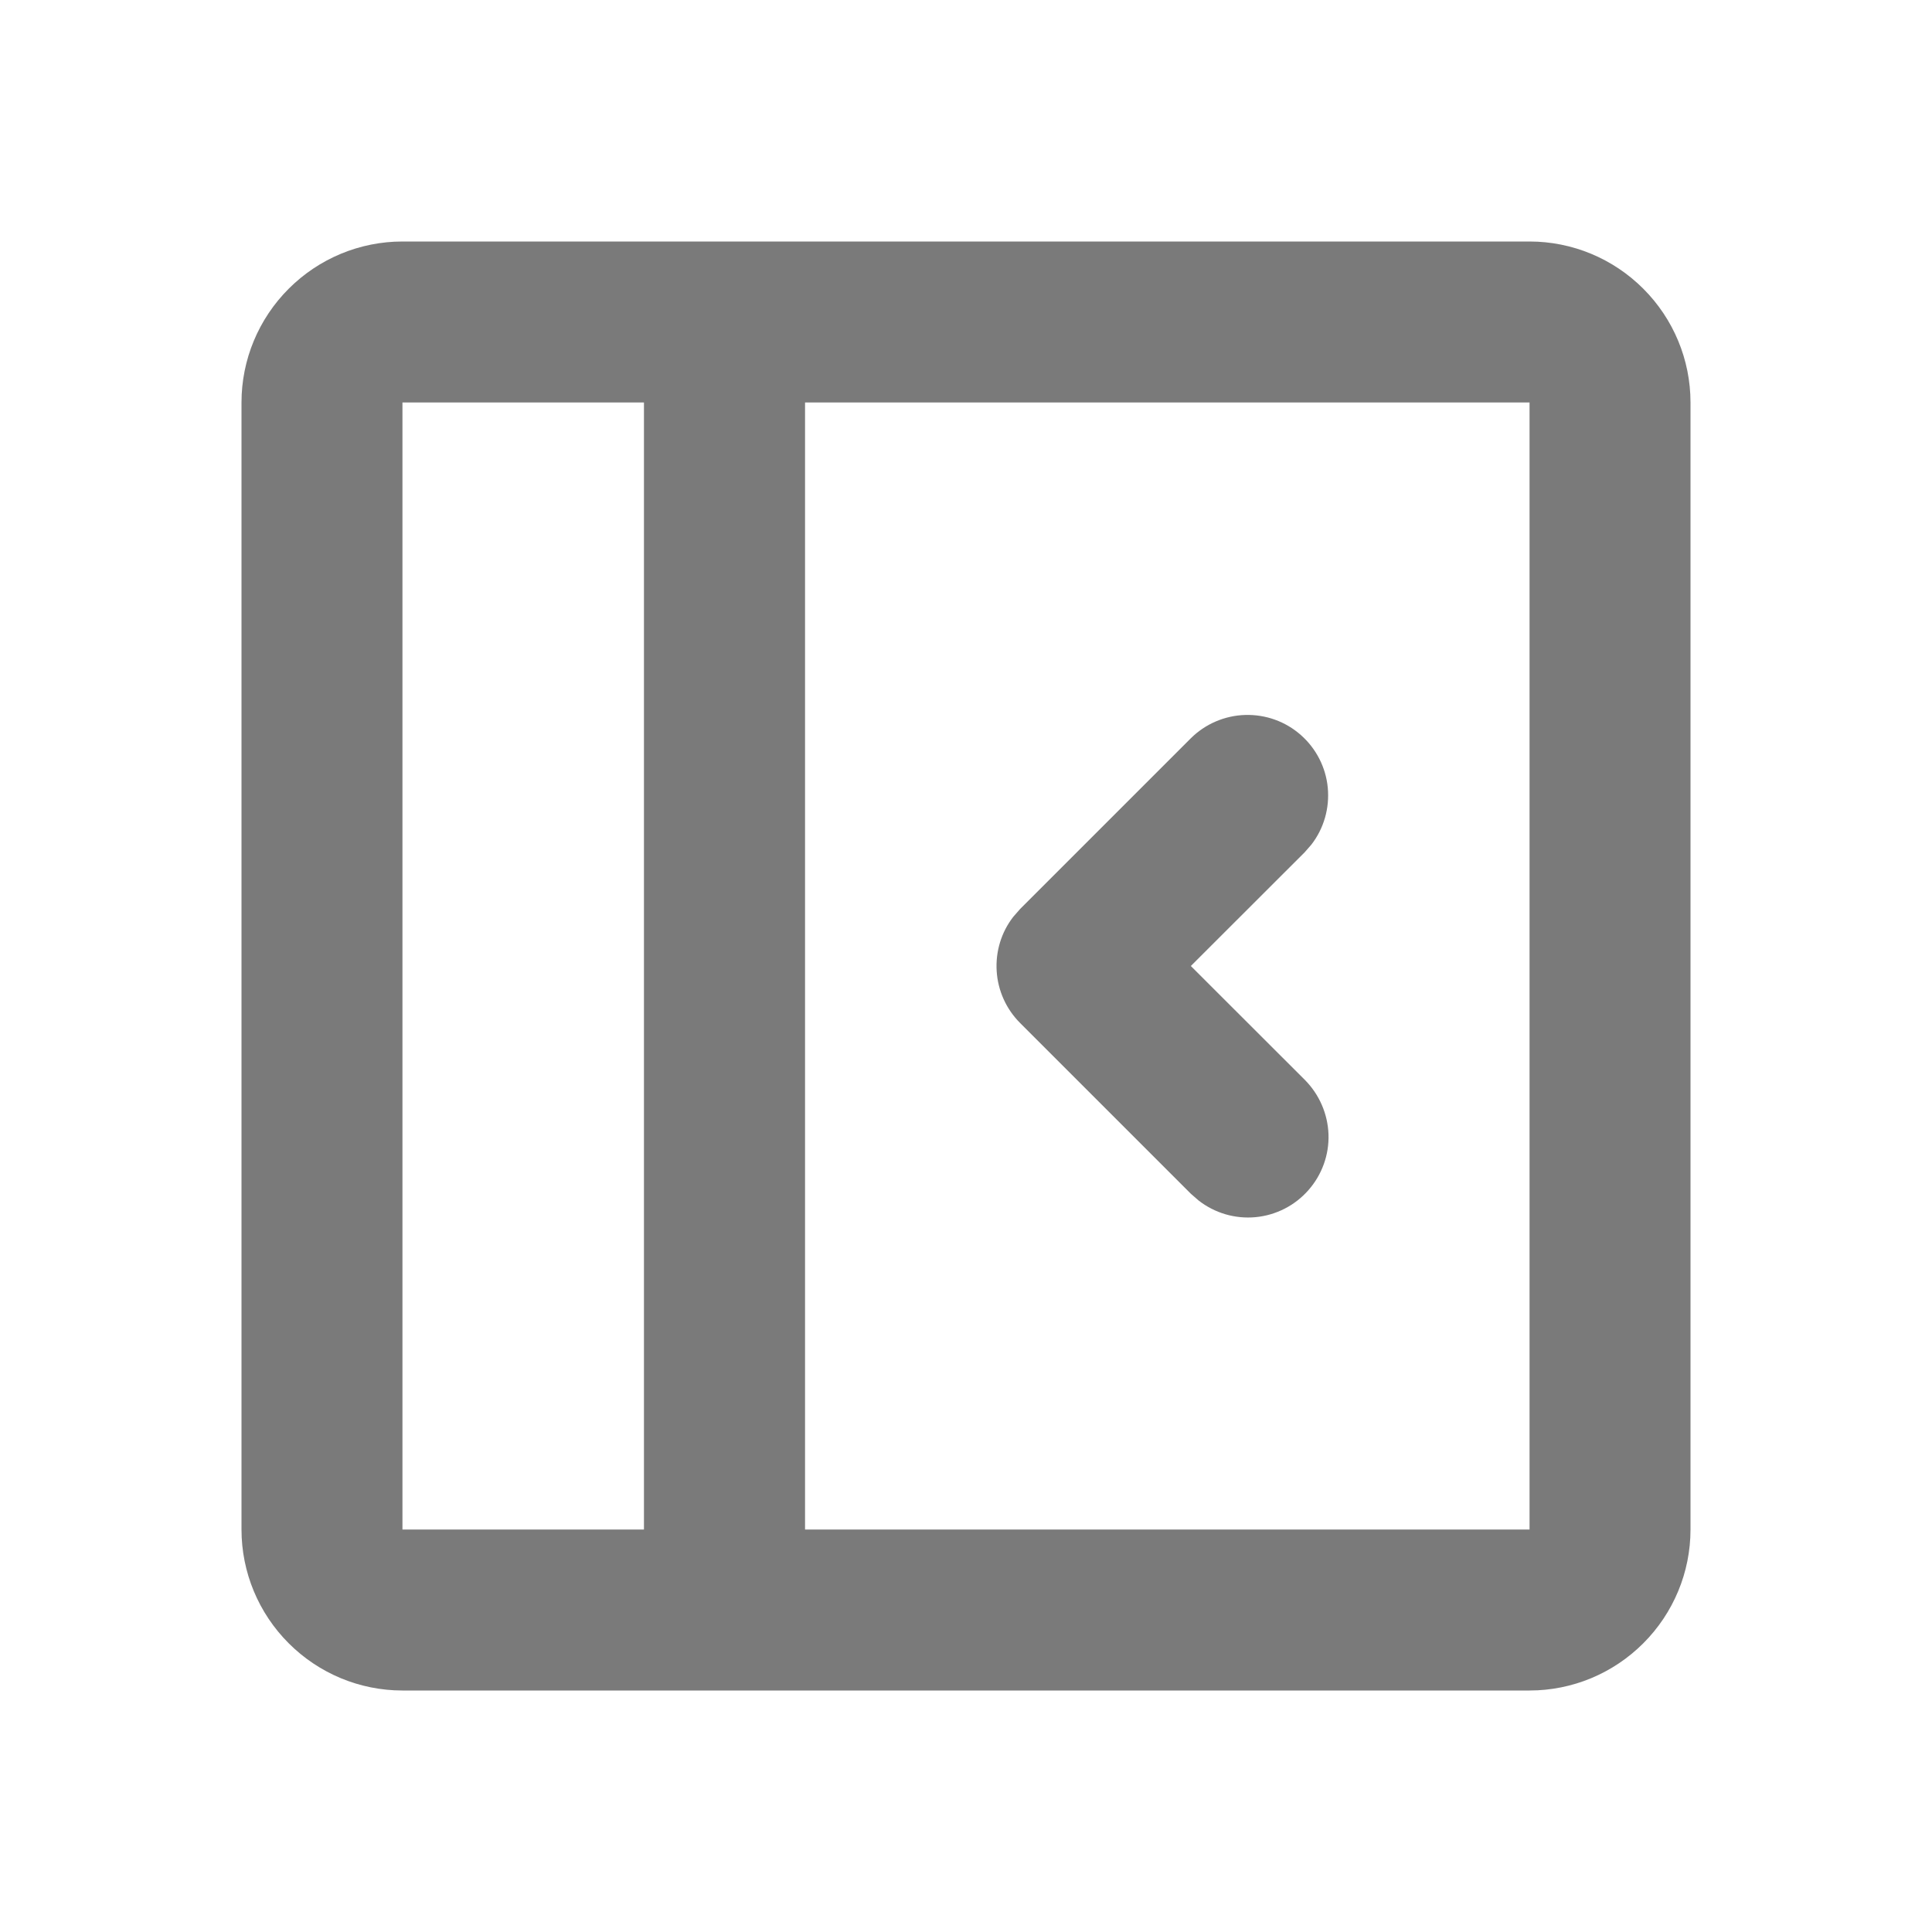
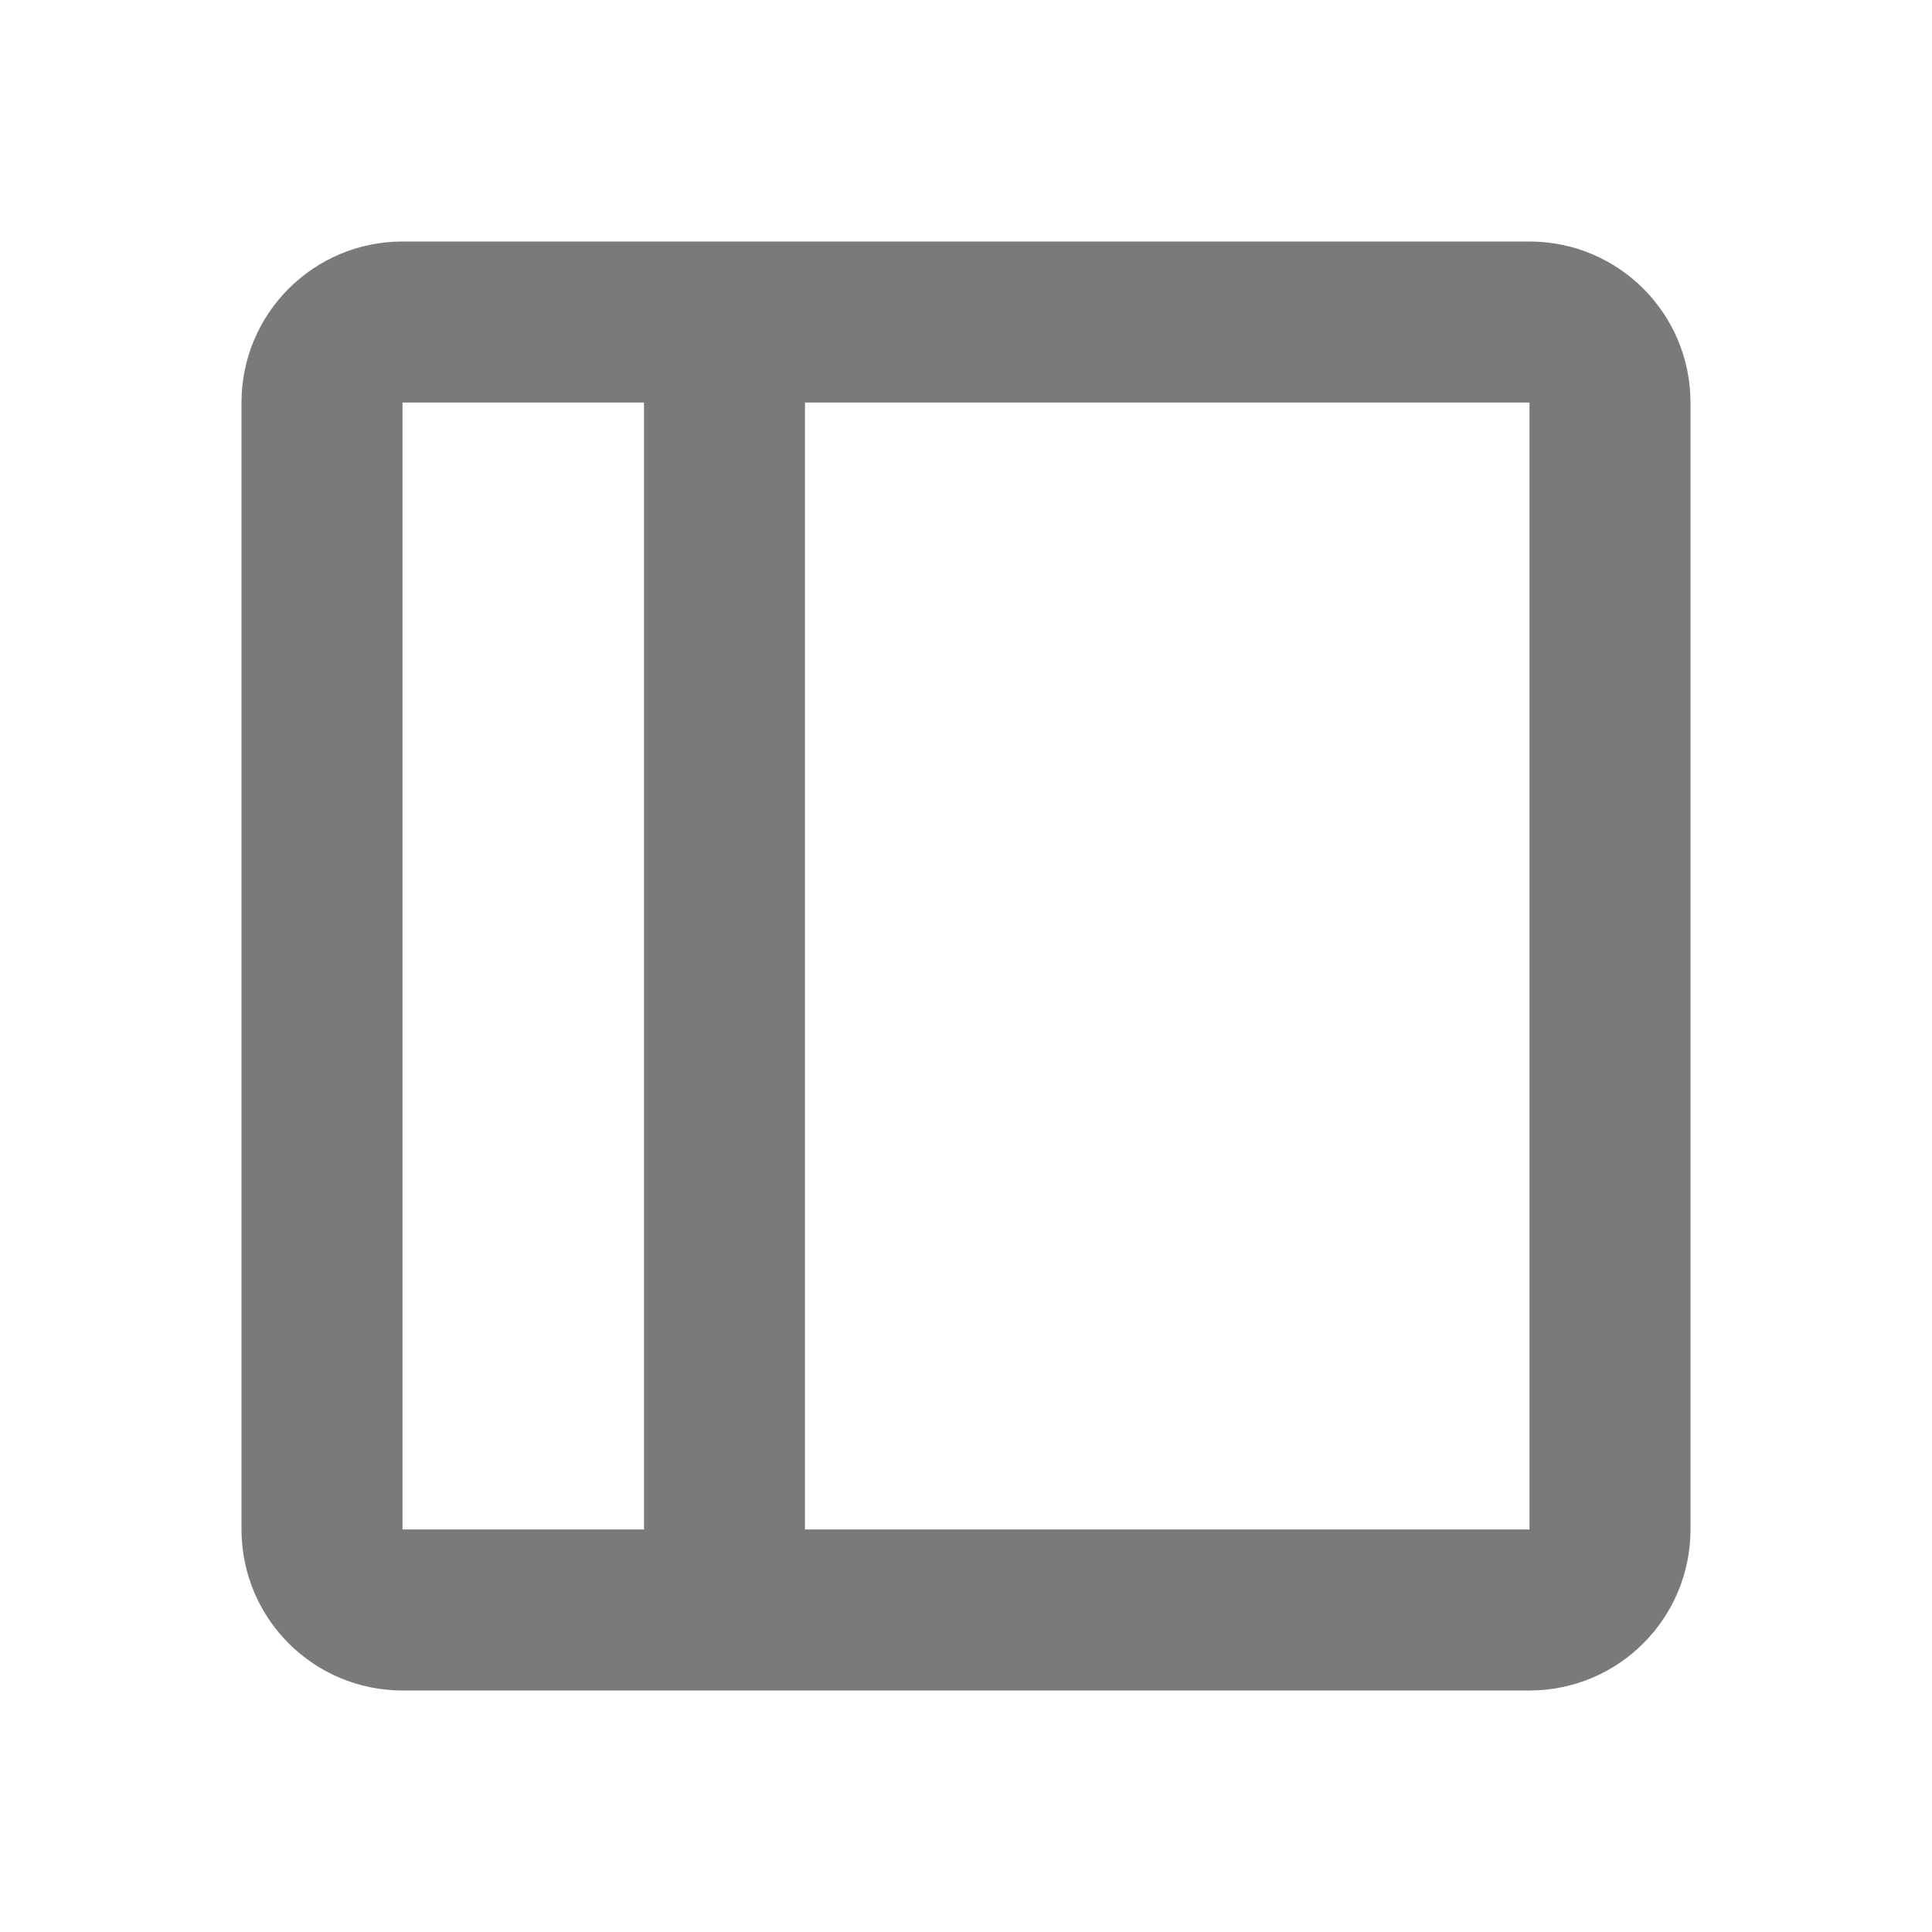
- <svg xmlns="http://www.w3.org/2000/svg" preserveAspectRatio="none" overflow="visible" style="display: block;" width="16" height="16" viewBox="0 0 16 16" fill="none">
-   <g id="Left icon">
-     <path id="Outlined" d="M12.667 2C13.021 2 13.359 2.141 13.609 2.391C13.859 2.641 14 2.979 14 3.333V12.667C14 13.021 13.859 13.359 13.609 13.609C13.359 13.859 13.021 14 12.667 14H3.333C2.979 14 2.641 13.859 2.391 13.609C2.141 13.359 2 13.021 2 12.667V3.333C2 2.979 2.141 2.641 2.391 2.391C2.641 2.141 2.979 2 3.333 2H12.667ZM3.333 12.667H5.333V3.333H3.333V12.667ZM6.667 12.667H12.667V3.333H6.667V12.667ZM10.312 5.921C10.482 5.916 10.646 5.975 10.773 6.087C10.9 6.199 10.98 6.355 10.996 6.523C11.012 6.692 10.964 6.861 10.86 6.995L10.805 7.058L9.862 8L10.805 8.942C10.925 9.062 10.996 9.224 11.002 9.394C11.008 9.563 10.948 9.729 10.836 9.856C10.724 9.984 10.567 10.064 10.398 10.08C10.228 10.096 10.059 10.046 9.925 9.941L9.862 9.886L8.448 8.472C8.333 8.357 8.264 8.204 8.254 8.042C8.244 7.88 8.292 7.72 8.392 7.592L8.448 7.528L9.862 6.114C9.982 5.995 10.143 5.926 10.312 5.921Z" fill="#040404" fill-opacity="0.53" />
-   </g>
+ <svg xmlns="http://www.w3.org/2000/svg" width="16" height="16" viewBox="0 0 24 24" fill="none">
+   <path fill="none" stroke="#040404" stroke-opacity="0.53" stroke-width="2" d="M9 4v16m-4 0h14a1 1 0 0 0 1-1V5a1 1 0 0 0-1-1H5a1 1 0 0 0-1 1v14a1 1 0 0 0 1 1Z" />
</svg>
